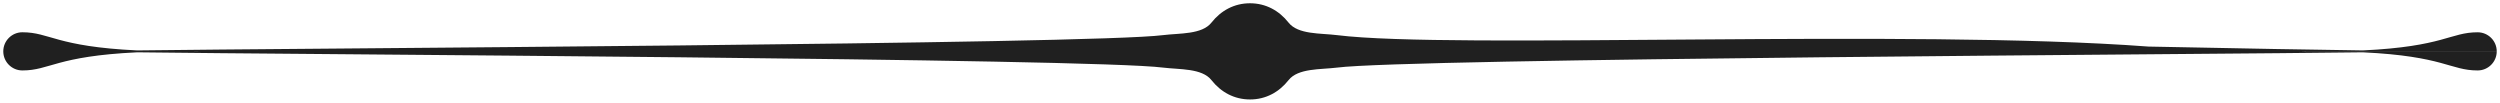
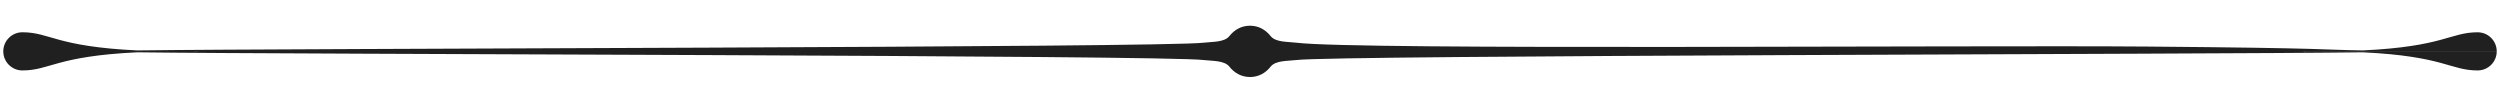
<svg xmlns="http://www.w3.org/2000/svg" width="3851.469" height="158.281" id="svg2" version="1.1">
  <defs id="defs4">
    </defs>
  <g id="layer1" transform="translate(1809.5,-500.0312)">
-     <path style="opacity:0.873;fill:#000000;fill-opacity:1;stroke:#000000;stroke-width:0;stroke-linejoin:miter;stroke-miterlimit:4;stroke-opacity:1;stroke-dasharray:none" d="m 116.244,505.071 c -24.316,0 -44.779,11.253 -59.414,29.798 -14.636,18.545 -49.366,16.149 -74.343,19.257 -110.09,14.181 -1349.888,20.398 -1580.492,23.587 -125.243,-5.912 -134.807,-27.969 -177.031,-27.969 -16.234,0 -29.406,13.172 -29.406,29.406 0,16.234 13.172,29.406 29.406,29.406 42.224,0 51.789,-22.025 177.031,-27.938 230.604,3.189 1470.402,9.391 1580.492,23.572 24.977,3.108 59.708,0.712 74.343,19.257 14.636,18.545 35.099,29.798 59.414,29.798 l 0,0.015 c 24.316,0 44.779,-11.268 59.414,-29.813 14.636,-18.545 49.366,-16.134 74.343,-19.242 110.09,-14.181 1349.888,-20.398 1580.492,-23.587 125.243,5.912 134.807,27.938 177.031,27.938 16.234,0 29.406,-13.141 29.406,-29.375 l -295.969,0 -1,-0.031 296.969,0 c 0,-16.234 -13.172,-29.375 -29.406,-29.375 -42.224,0 -51.789,22.025 -177.031,27.938 -63.469,-0.878 -184.511,-2.903 -330.031,-5.938 C 1133.152,544.202 426.493,576.16 250.002,554.126 225.025,551.018 190.295,553.429 175.659,534.884 161.023,516.339 140.56,505.071 116.244,505.071 z m -1627.75,73.985 7.625,0 -1.062,0.031 c -2.161,-0.013 -4.424,-0.014 -6.562,-0.031 z m 3248.406,0 7.094,0 c -2.047,0.017 -4.214,0.019 -6.281,0.031 z" id="path2991" />
+     <path style="opacity:0.873;fill:#000000;fill-opacity:1;stroke:#000000;stroke-width:0;stroke-linejoin:miter;stroke-miterlimit:4;stroke-opacity:1;stroke-dasharray:none" d="m 116.244,539.644 c -12.97,0 -23.885,6.002 -31.691,15.894 -7.807,9.892 -26.331,8.614 -39.654,10.271 -58.721,7.564 -1412.301,8.714 -1642.905,11.903 -125.243,-5.912 -134.807,-27.969 -177.031,-27.969 -16.234,0 -29.406,13.172 -29.406,29.406 0,16.234 13.172,29.406 29.406,29.406 42.224,0 51.789,-22.025 177.031,-27.938 230.604,3.189 1584.184,4.331 1642.905,11.895 13.323,1.658 31.848,0.38 39.654,10.271 7.807,9.892 18.721,15.894 31.691,15.894 l 0,0.008 c 12.97,0 23.885,-6.01 31.691,-15.902 7.807,-9.892 26.331,-8.606 39.654,-10.263 58.721,-7.564 1412.301,-8.714 1642.905,-11.903 125.243,5.912 134.807,27.938 177.031,27.938 16.234,0 29.406,-13.141 29.406,-29.375 l -295.969,0 -1,-0.031 296.969,0 c 0,-16.234 -13.172,-29.375 -29.406,-29.375 -42.224,0 -51.789,22.025 -177.031,27.938 -63.469,-0.878 -47.609,-3.594 -330.031,-5.938 -282.422,-2.343 -1218.734,5.787 -1312.873,-5.966 -13.323,-1.658 -31.848,-0.372 -39.654,-10.263 -7.807,-9.892 -18.721,-15.902 -31.691,-15.902 z m -1627.75,39.412 7.625,0 -1.062,0.031 c -2.161,-0.013 -4.424,-0.014 -6.562,-0.031 z m 3248.406,0 7.094,0 c -2.047,0.017 -4.214,0.019 -6.281,0.031 z" id="path2991" />
  </g>
</svg>
